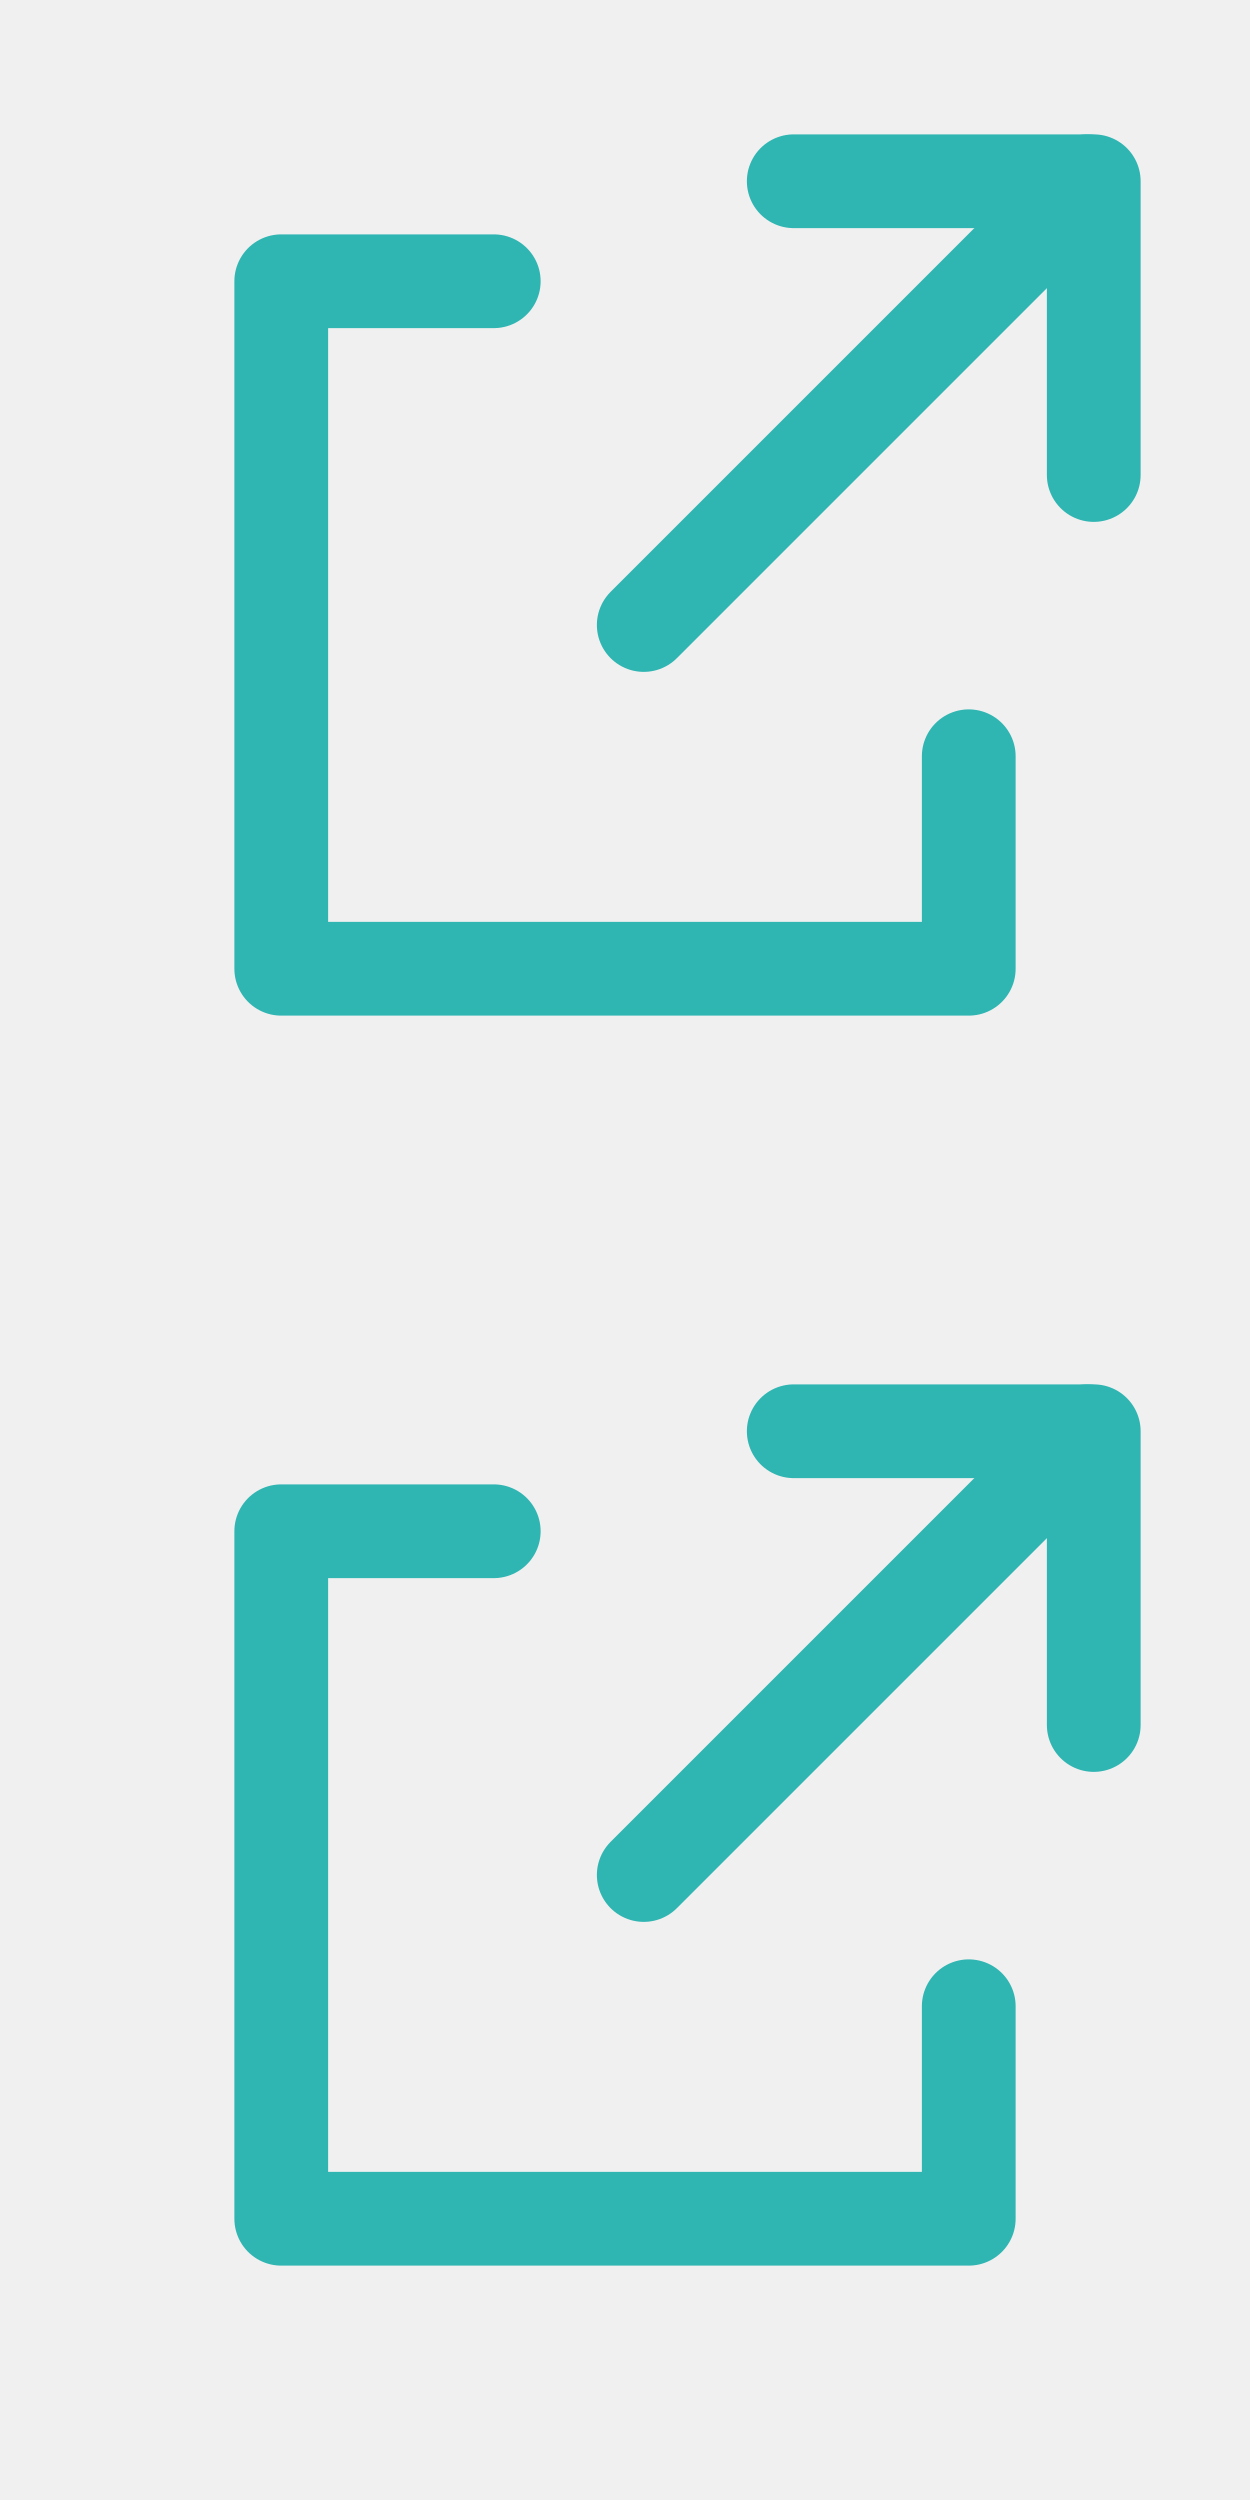
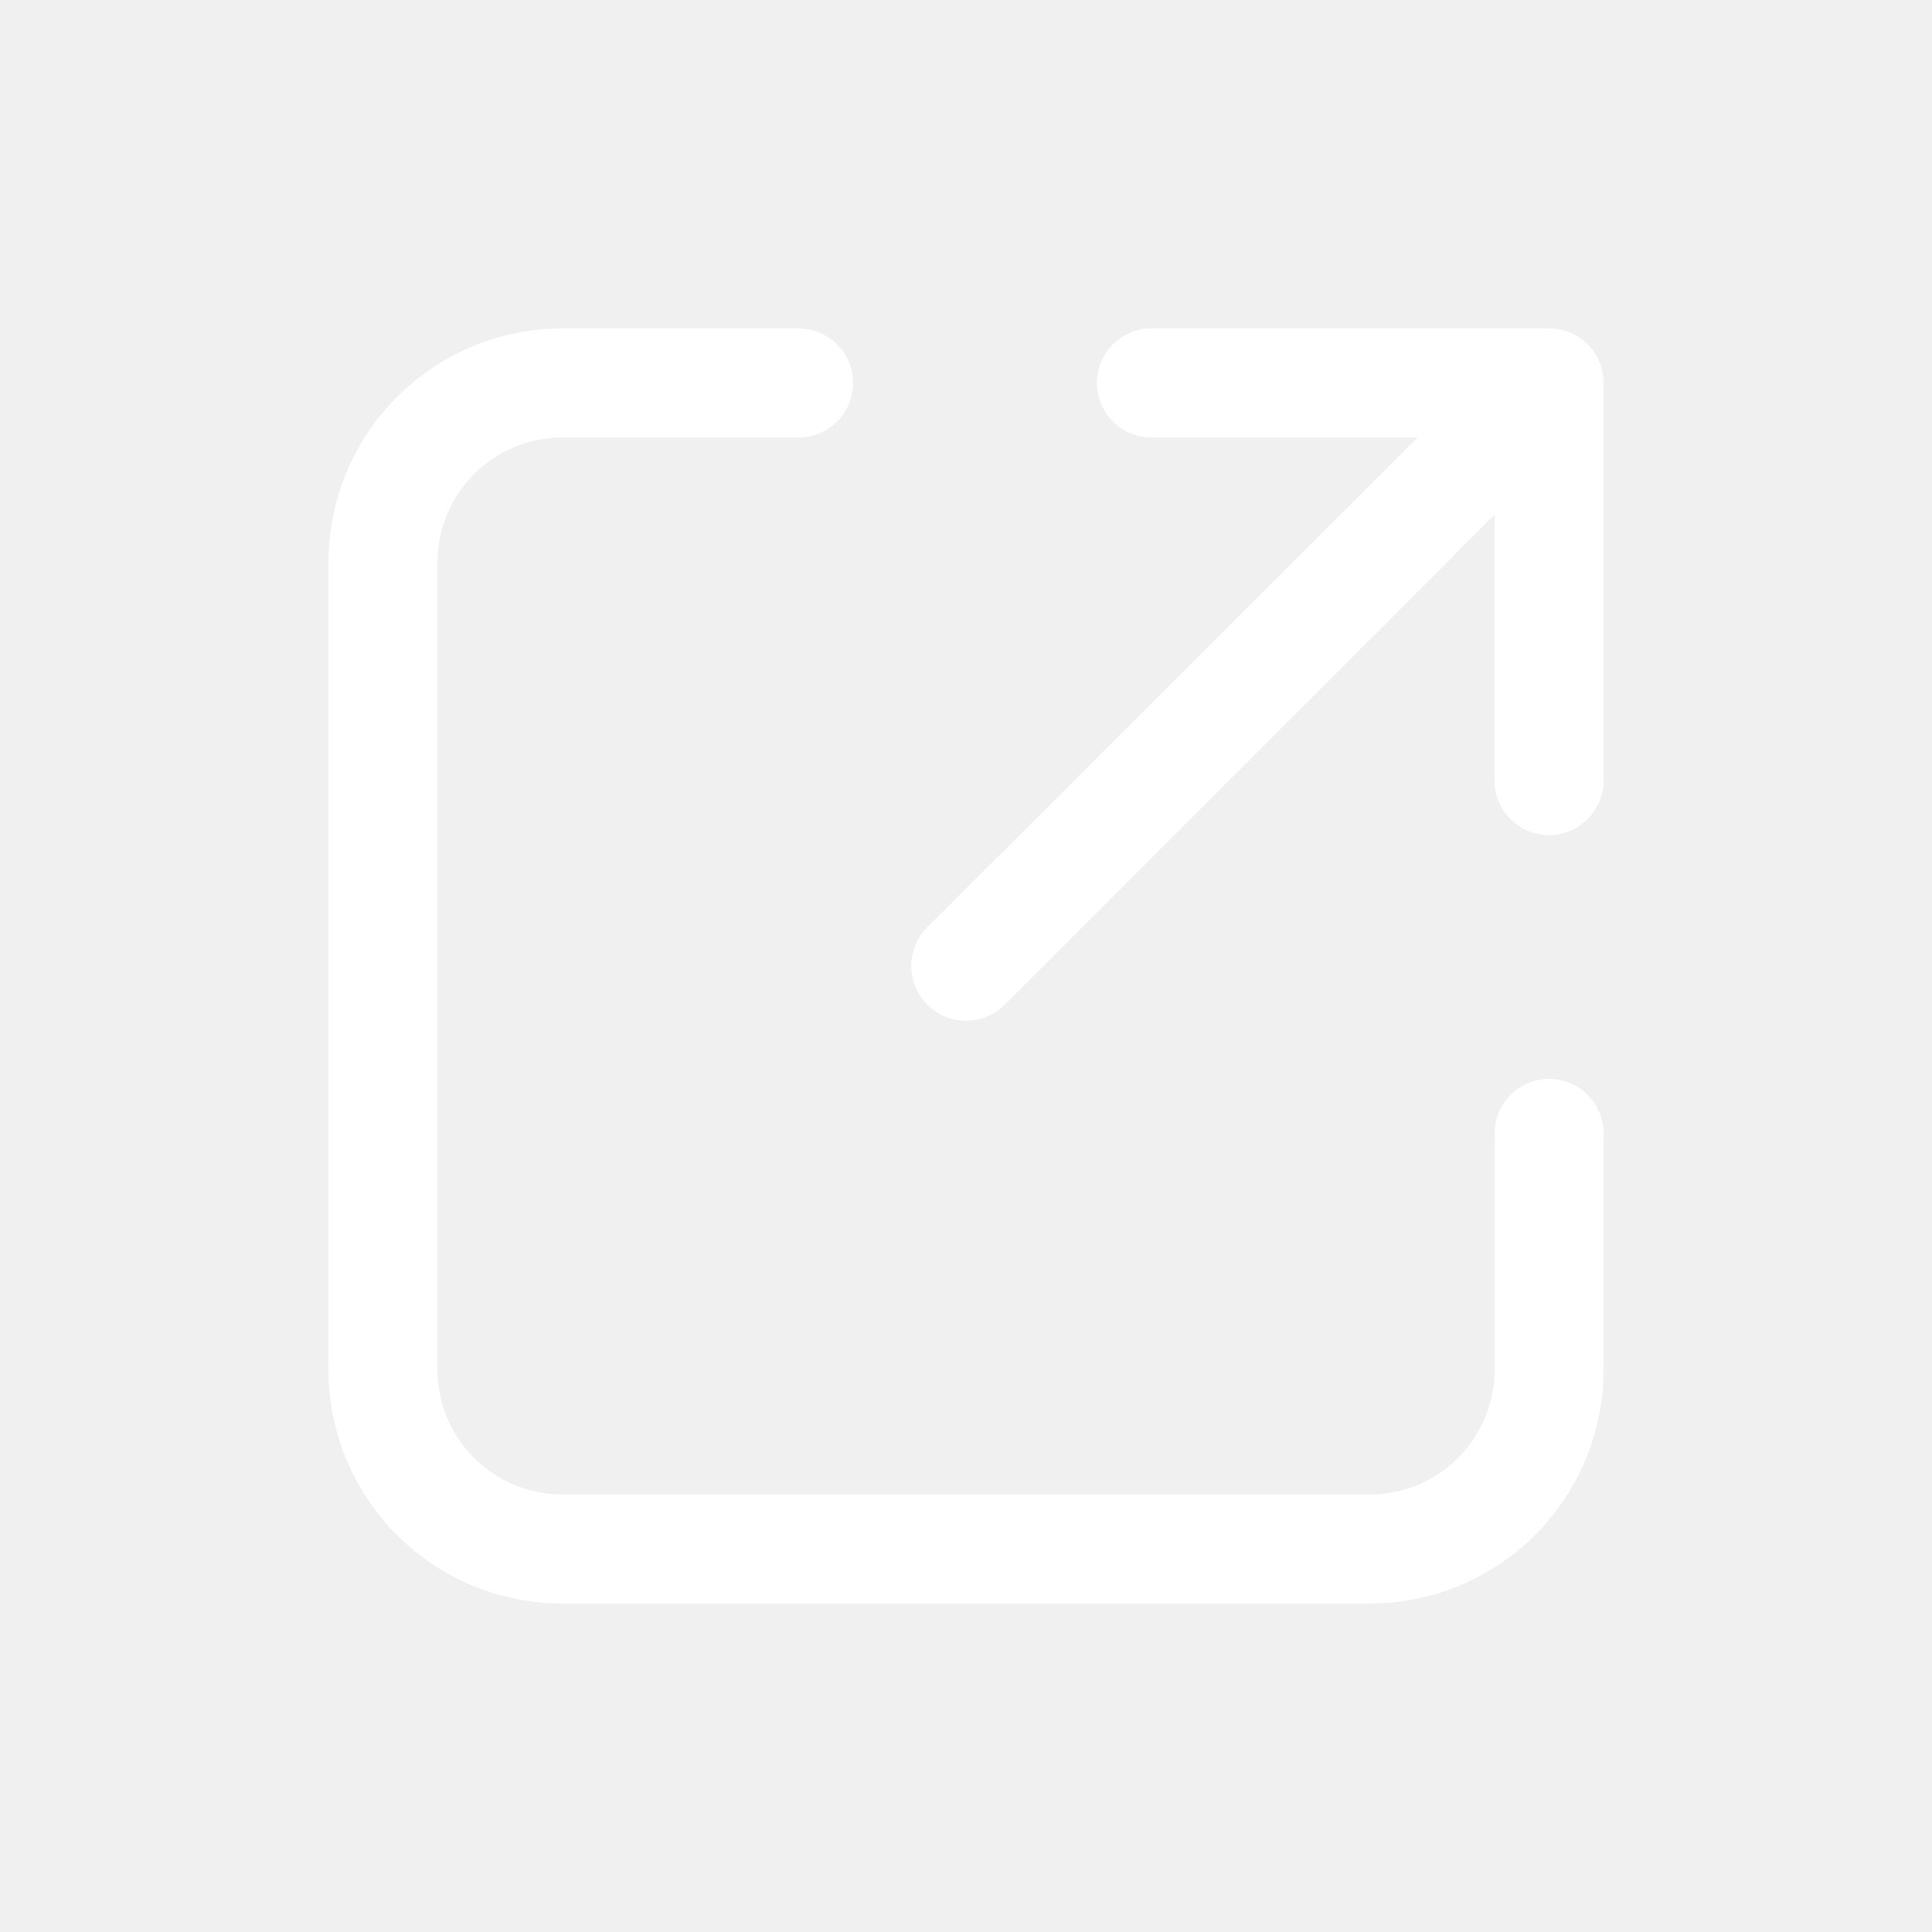
- <svg xmlns="http://www.w3.org/2000/svg" version="1.1" id="Layer_1" x="0px" y="0px" viewBox="0 0 20 40" style="enable-background:new 0 0 20 40;" xml:space="preserve">
-   <style type="text/css">
- 	.st0{fill:none;}
- 	.st1{fill:none;stroke:#2FB5B2;stroke-width:1.5;stroke-linecap:round;stroke-linejoin:round;stroke-miterlimit:10;}
- </style>
-   <rect y="0" class="st0" width="20" height="20" />
-   <polyline class="st1" points="15.5,12.1 15.5,15.5 4.5,15.5 4.5,4.5 7.9,4.5 " />
-   <polyline class="st1" points="12.7,2.9 17.5,2.9 17.5,7.6 " />
-   <line class="st1" x1="10.3" y1="10" x2="17.4" y2="2.9" />
-   <rect y="20" class="st0" width="20" height="20" />
-   <polyline class="st1" points="15.5,32.1 15.5,35.5 4.5,35.5 4.5,24.5 7.9,24.5 " />
-   <polyline class="st1" points="12.7,22.9 17.5,22.9 17.5,27.6 " />
-   <line class="st1" x1="10.3" y1="30" x2="17.4" y2="22.9" />
+ <svg xmlns="http://www.w3.org/2000/svg" width="20" height="20" viewBox="0 0 20 20" fill="none">
+   <path d="M16.5 11.733V14.179C16.5 14.794 16.255 15.385 15.82 15.82C15.385 16.255 14.794 16.5 14.179 16.5H5.821C5.206 16.5 4.615 16.255 4.18 15.82C3.745 15.385 3.5 14.794 3.5 14.179V5.821C3.5 5.206 3.745 4.615 4.18 4.18C4.615 3.745 5.206 3.5 5.821 3.5H8.267C8.432 3.5 8.586 3.589 8.669 3.732C8.752 3.876 8.752 4.053 8.669 4.196C8.586 4.34 8.433 4.429 8.267 4.429H5.821C5.452 4.429 5.098 4.575 4.837 4.837C4.576 5.098 4.429 5.452 4.429 5.821V14.179C4.429 14.548 4.575 14.902 4.837 15.163C5.098 15.424 5.452 15.571 5.821 15.571H14.179C14.548 15.571 14.902 15.425 15.164 15.163C15.425 14.902 15.572 14.548 15.572 14.179V11.733C15.572 11.568 15.66 11.414 15.804 11.331C15.947 11.248 16.125 11.248 16.268 11.331C16.412 11.414 16.5 11.567 16.5 11.733ZM11.919 4.429H14.917L9.67 9.67C9.582 9.758 9.533 9.876 9.533 10C9.533 10.124 9.582 10.242 9.67 10.33C9.758 10.418 9.876 10.467 10 10.467C10.124 10.467 10.242 10.418 10.33 10.33L15.571 5.088V8.081C15.571 8.204 15.62 8.322 15.707 8.409C15.794 8.497 15.912 8.545 16.036 8.545C16.159 8.545 16.277 8.496 16.364 8.409C16.451 8.322 16.5 8.204 16.5 8.081V3.964C16.501 3.841 16.452 3.722 16.366 3.635C16.278 3.548 16.159 3.499 16.036 3.5H11.919C11.753 3.5 11.6 3.589 11.517 3.732C11.434 3.876 11.434 4.053 11.517 4.196C11.6 4.34 11.753 4.429 11.919 4.429Z" fill="white" stroke="white" stroke-width="0.2" />
</svg>
